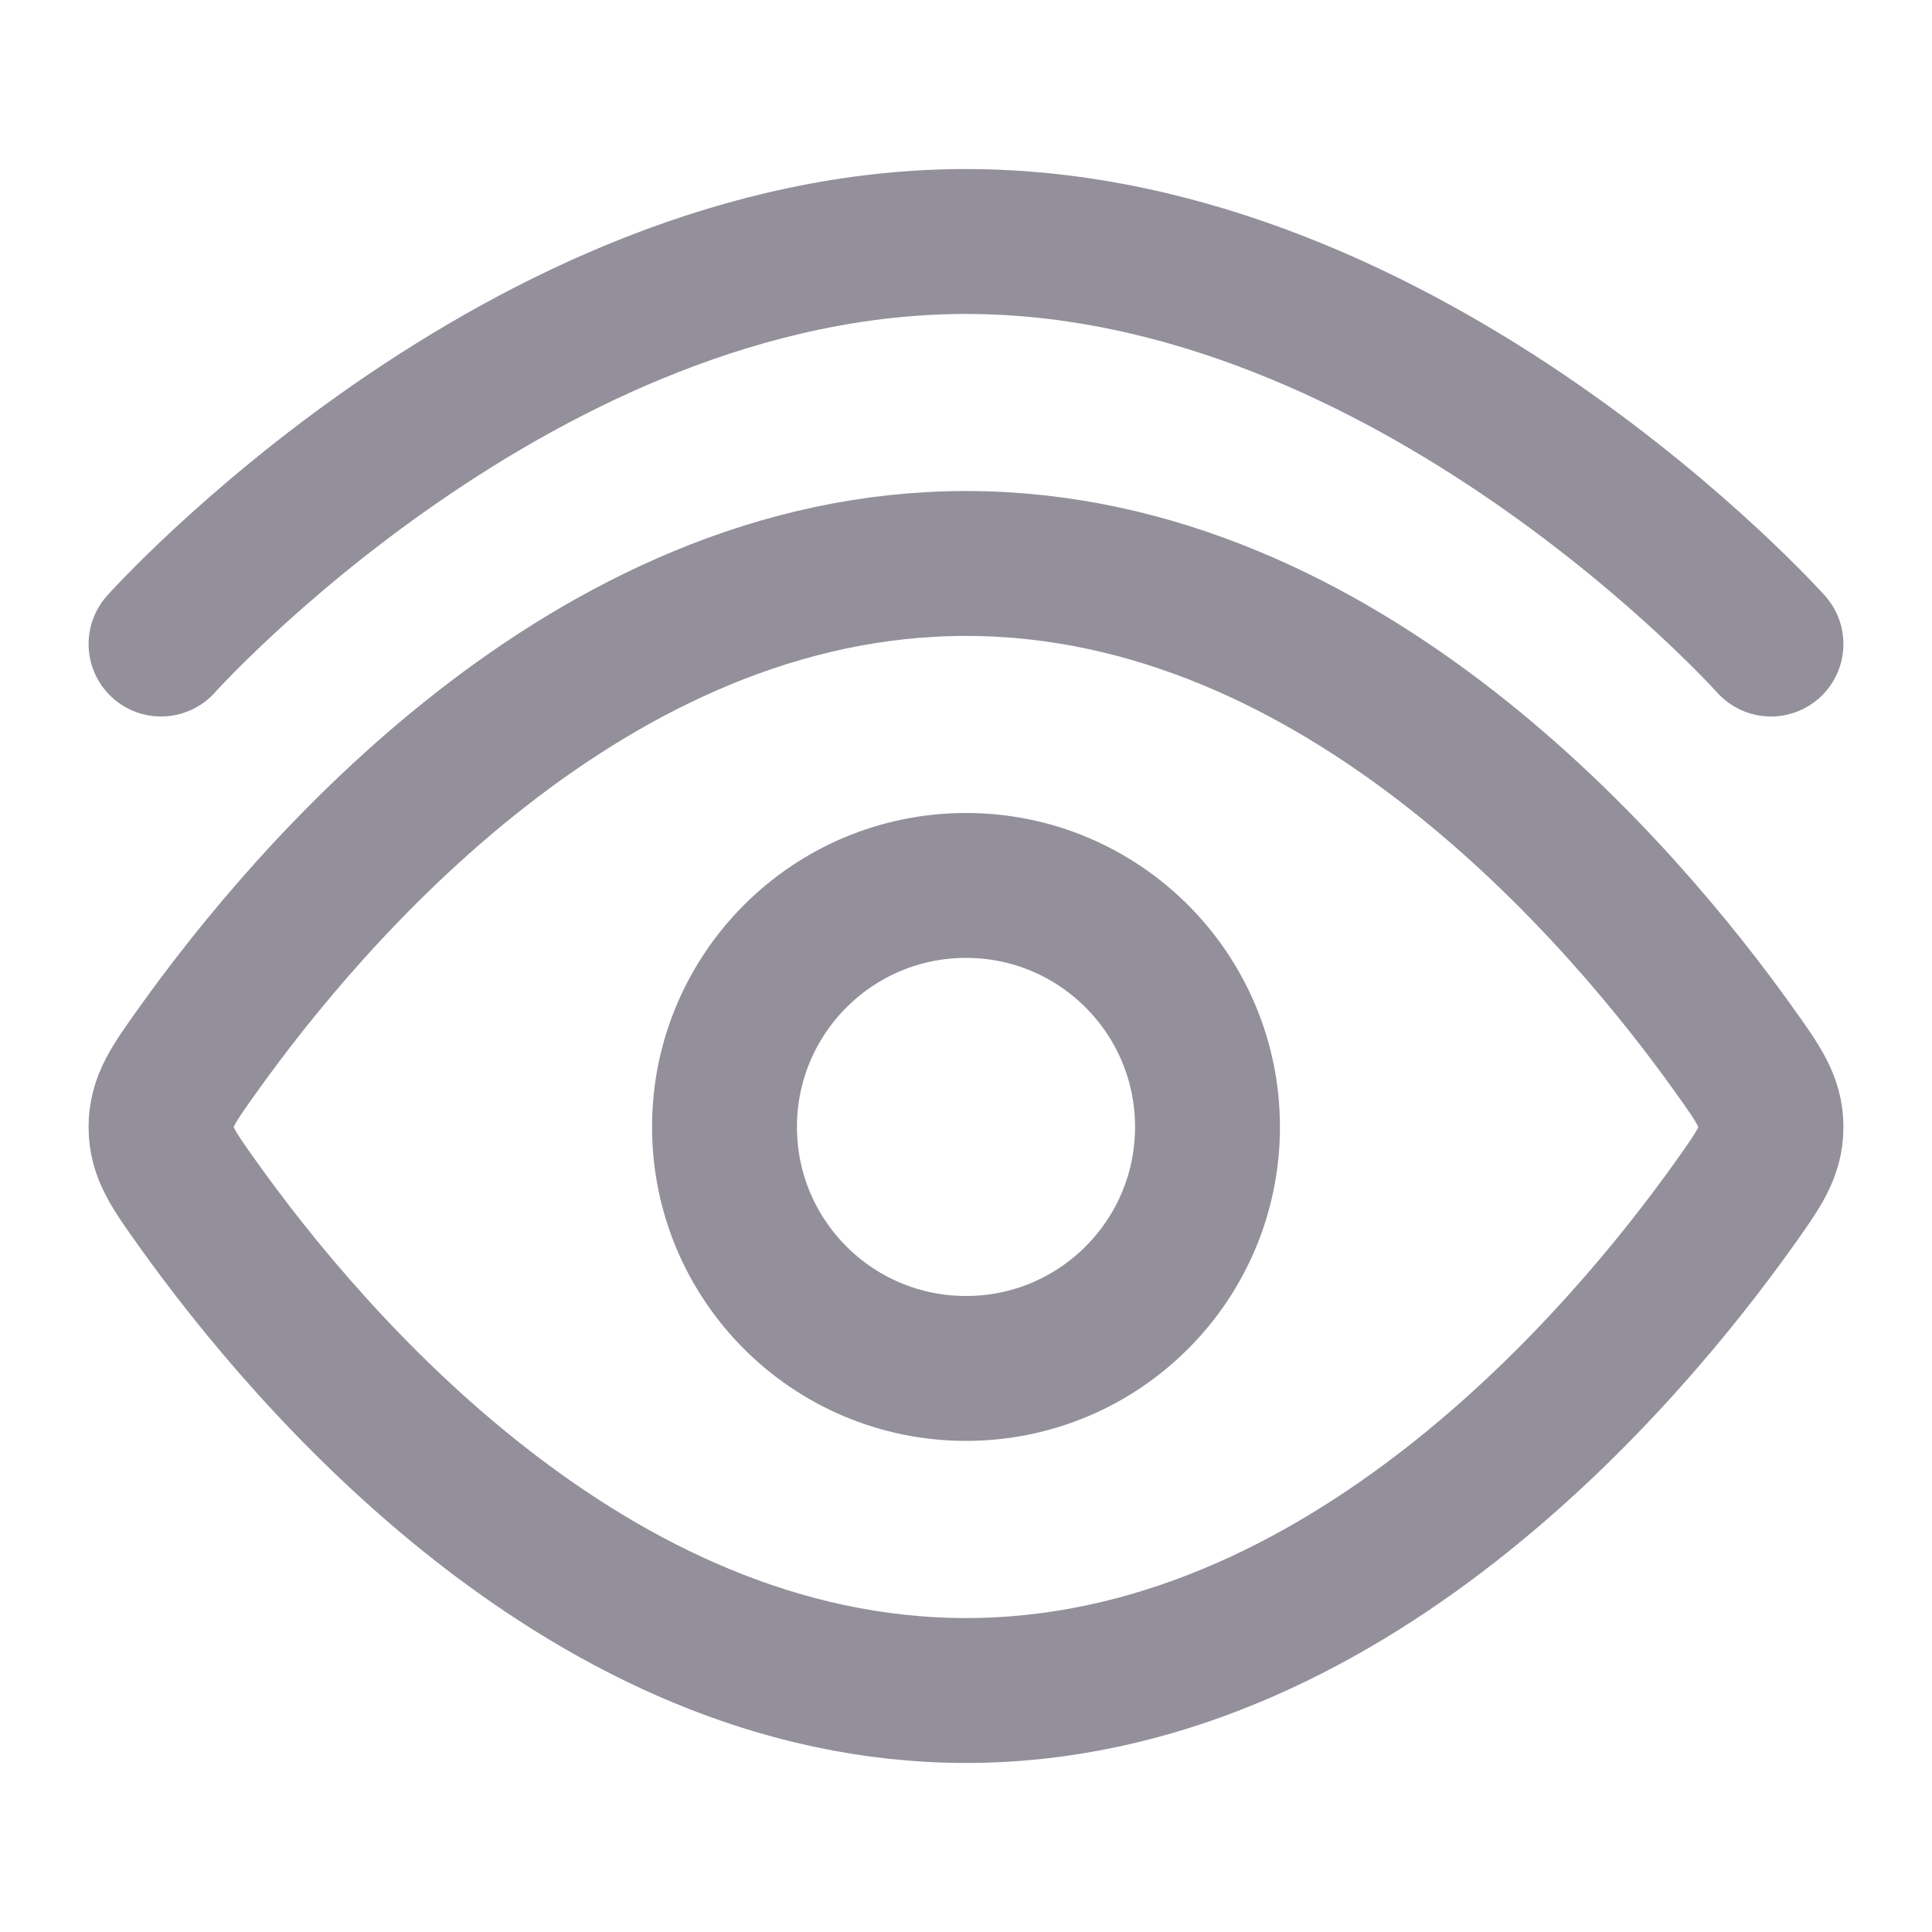
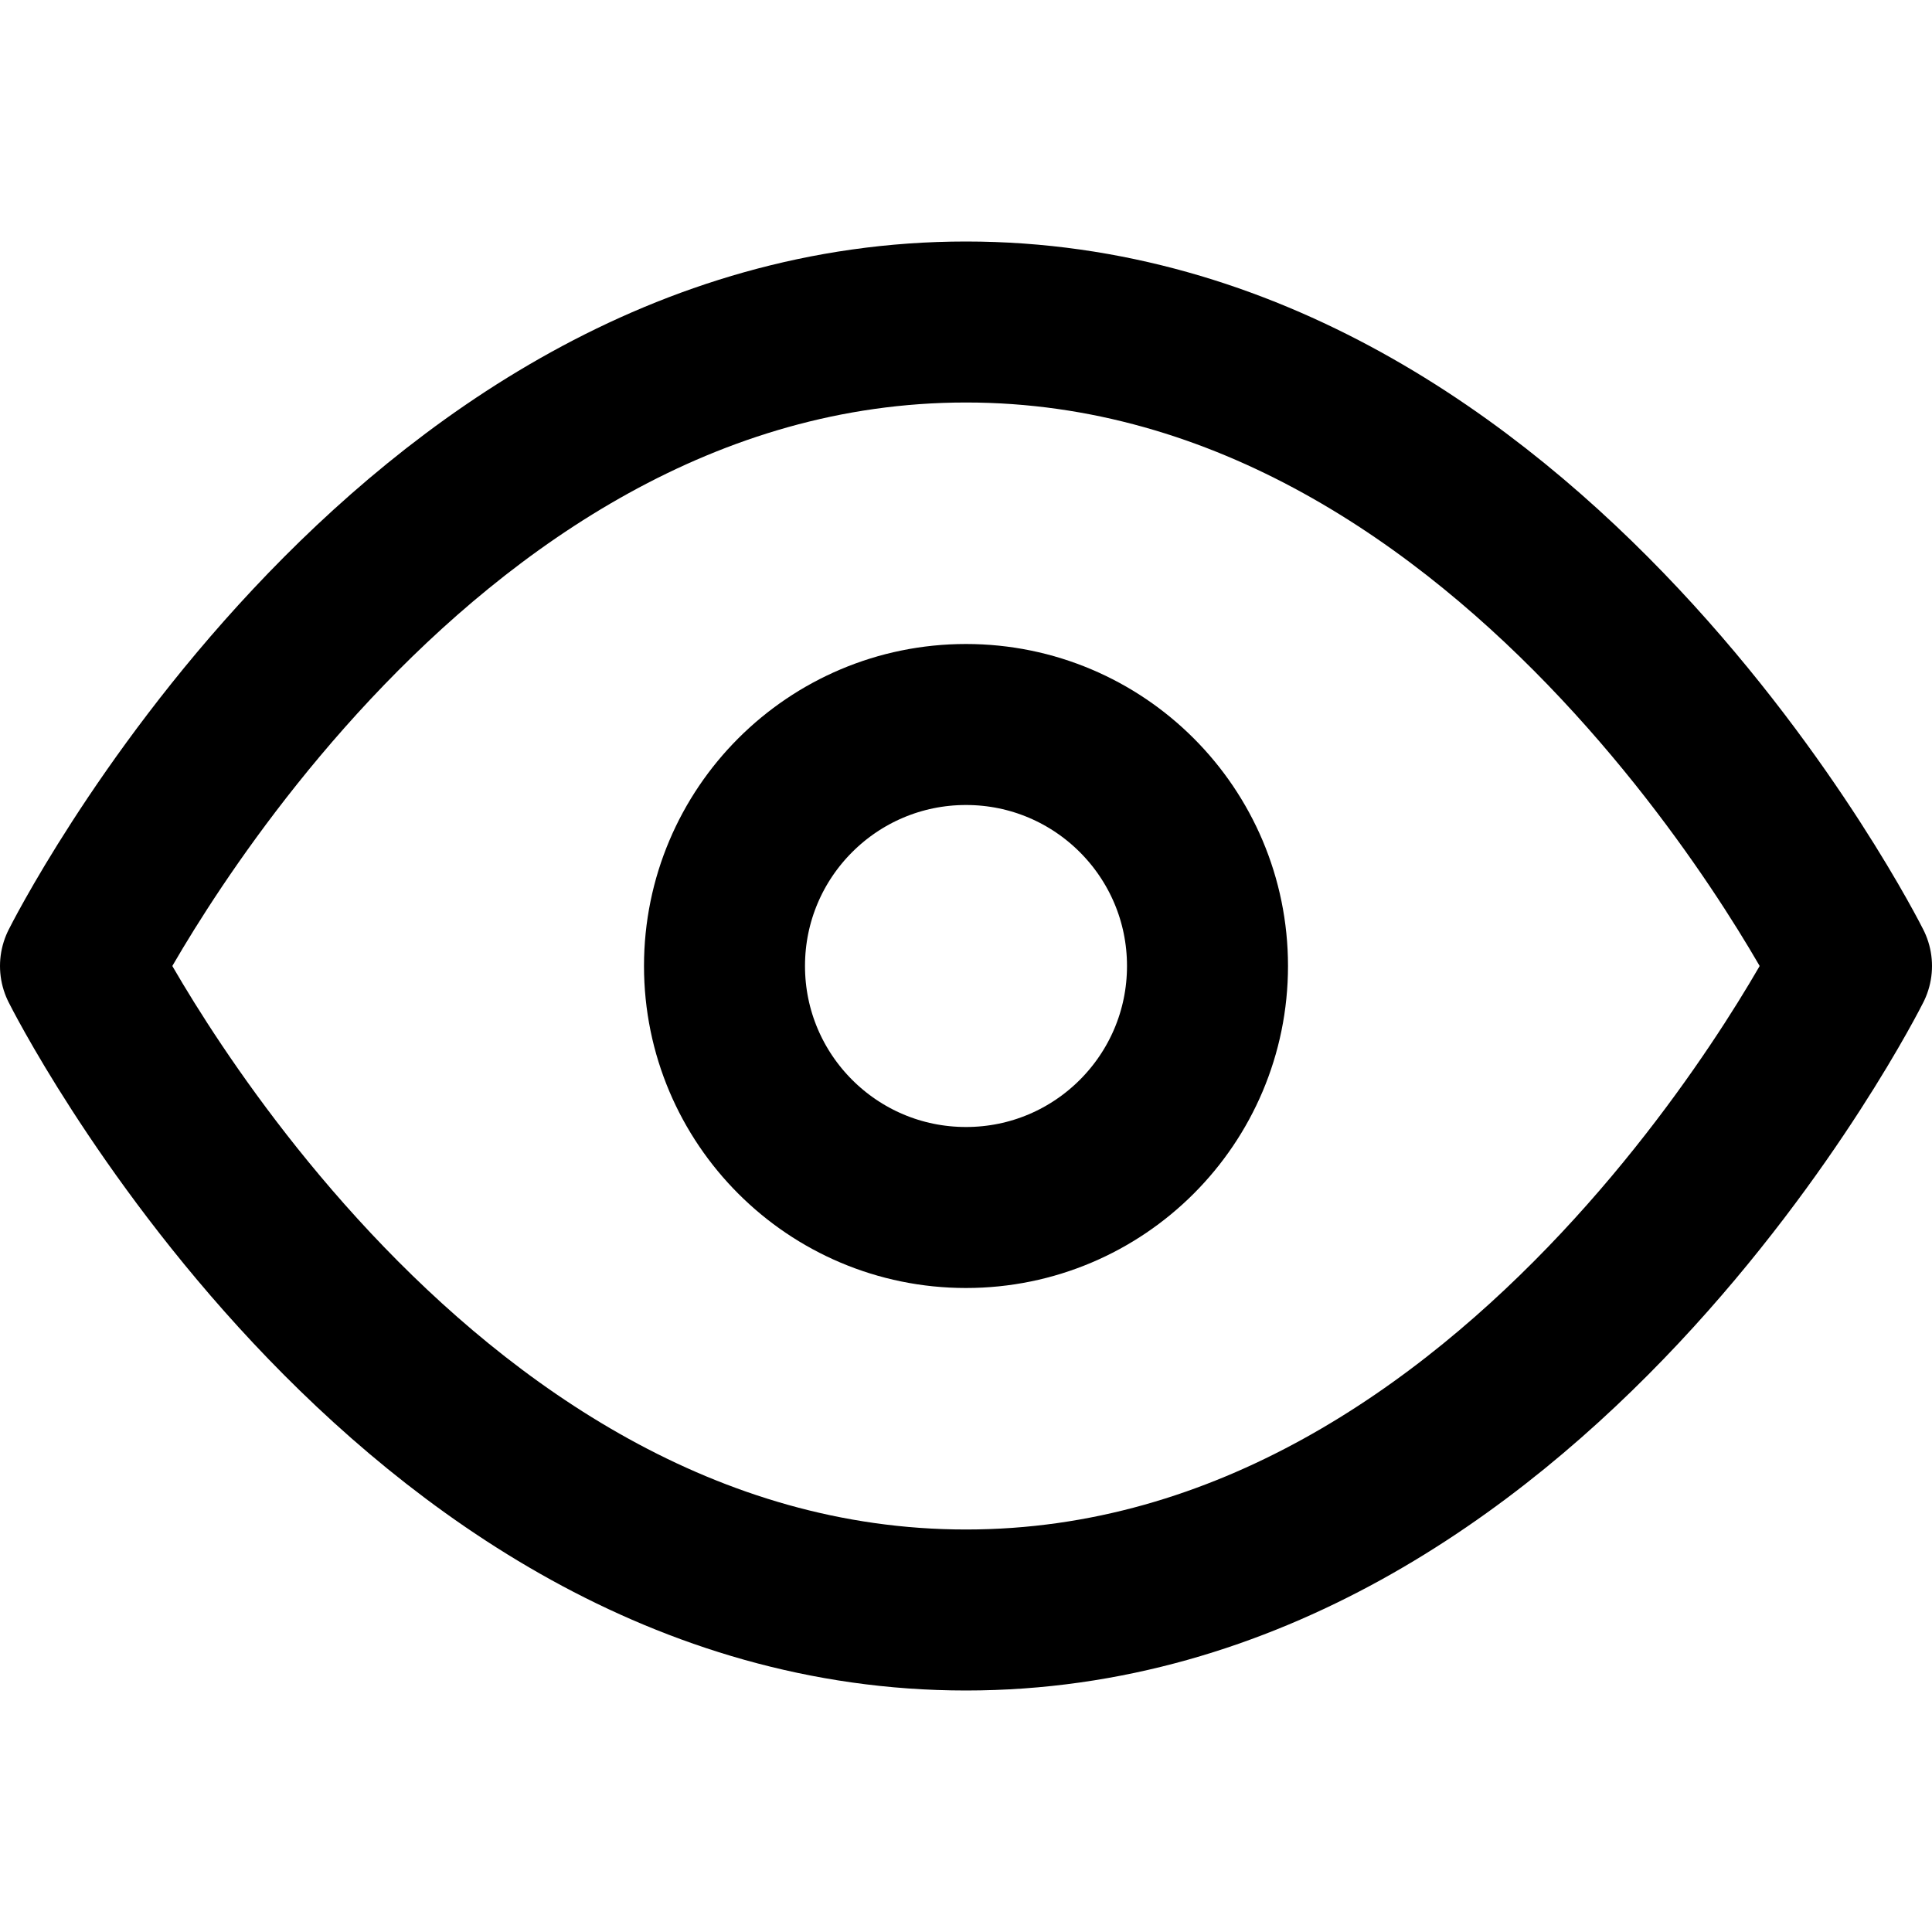
- <svg xmlns="http://www.w3.org/2000/svg" width="20" height="20" viewBox="0 0 20 20" fill="none">
-   <path d="M1.667 6.667C1.667 6.667 5.397 2.5 10 2.5C14.602 2.5 18.333 6.667 18.333 6.667" stroke="#93909B" stroke-width="1.5" stroke-linecap="round" />
-   <path d="M17.953 10.871C18.206 11.226 18.333 11.404 18.333 11.667C18.333 11.93 18.206 12.107 17.953 12.463C16.815 14.059 13.908 17.5 10 17.5C6.092 17.5 3.185 14.059 2.047 12.463C1.793 12.107 1.667 11.93 1.667 11.667C1.667 11.404 1.793 11.226 2.047 10.871C3.185 9.275 6.092 5.833 10 5.833C13.908 5.833 16.815 9.275 17.953 10.871Z" stroke="#93909B" stroke-width="1.5" />
-   <path d="M12.5 11.666C12.5 10.286 11.381 9.166 10 9.166C8.619 9.166 7.5 10.286 7.5 11.666C7.5 13.047 8.619 14.166 10 14.166C11.381 14.166 12.5 13.047 12.5 11.666Z" stroke="#93909B" stroke-width="1.5" />
+ <svg xmlns="http://www.w3.org/2000/svg" width="24" height="24" fill="none" stroke="#000" stroke-width="2" stroke-linecap="round" stroke-linejoin="round">
+   <path d="M1 12s4-8 11-8 11 8 11 8-4 8-11 8-11-8-11-8z" />
+   <circle cx="12" cy="12" r="3" />
</svg>
